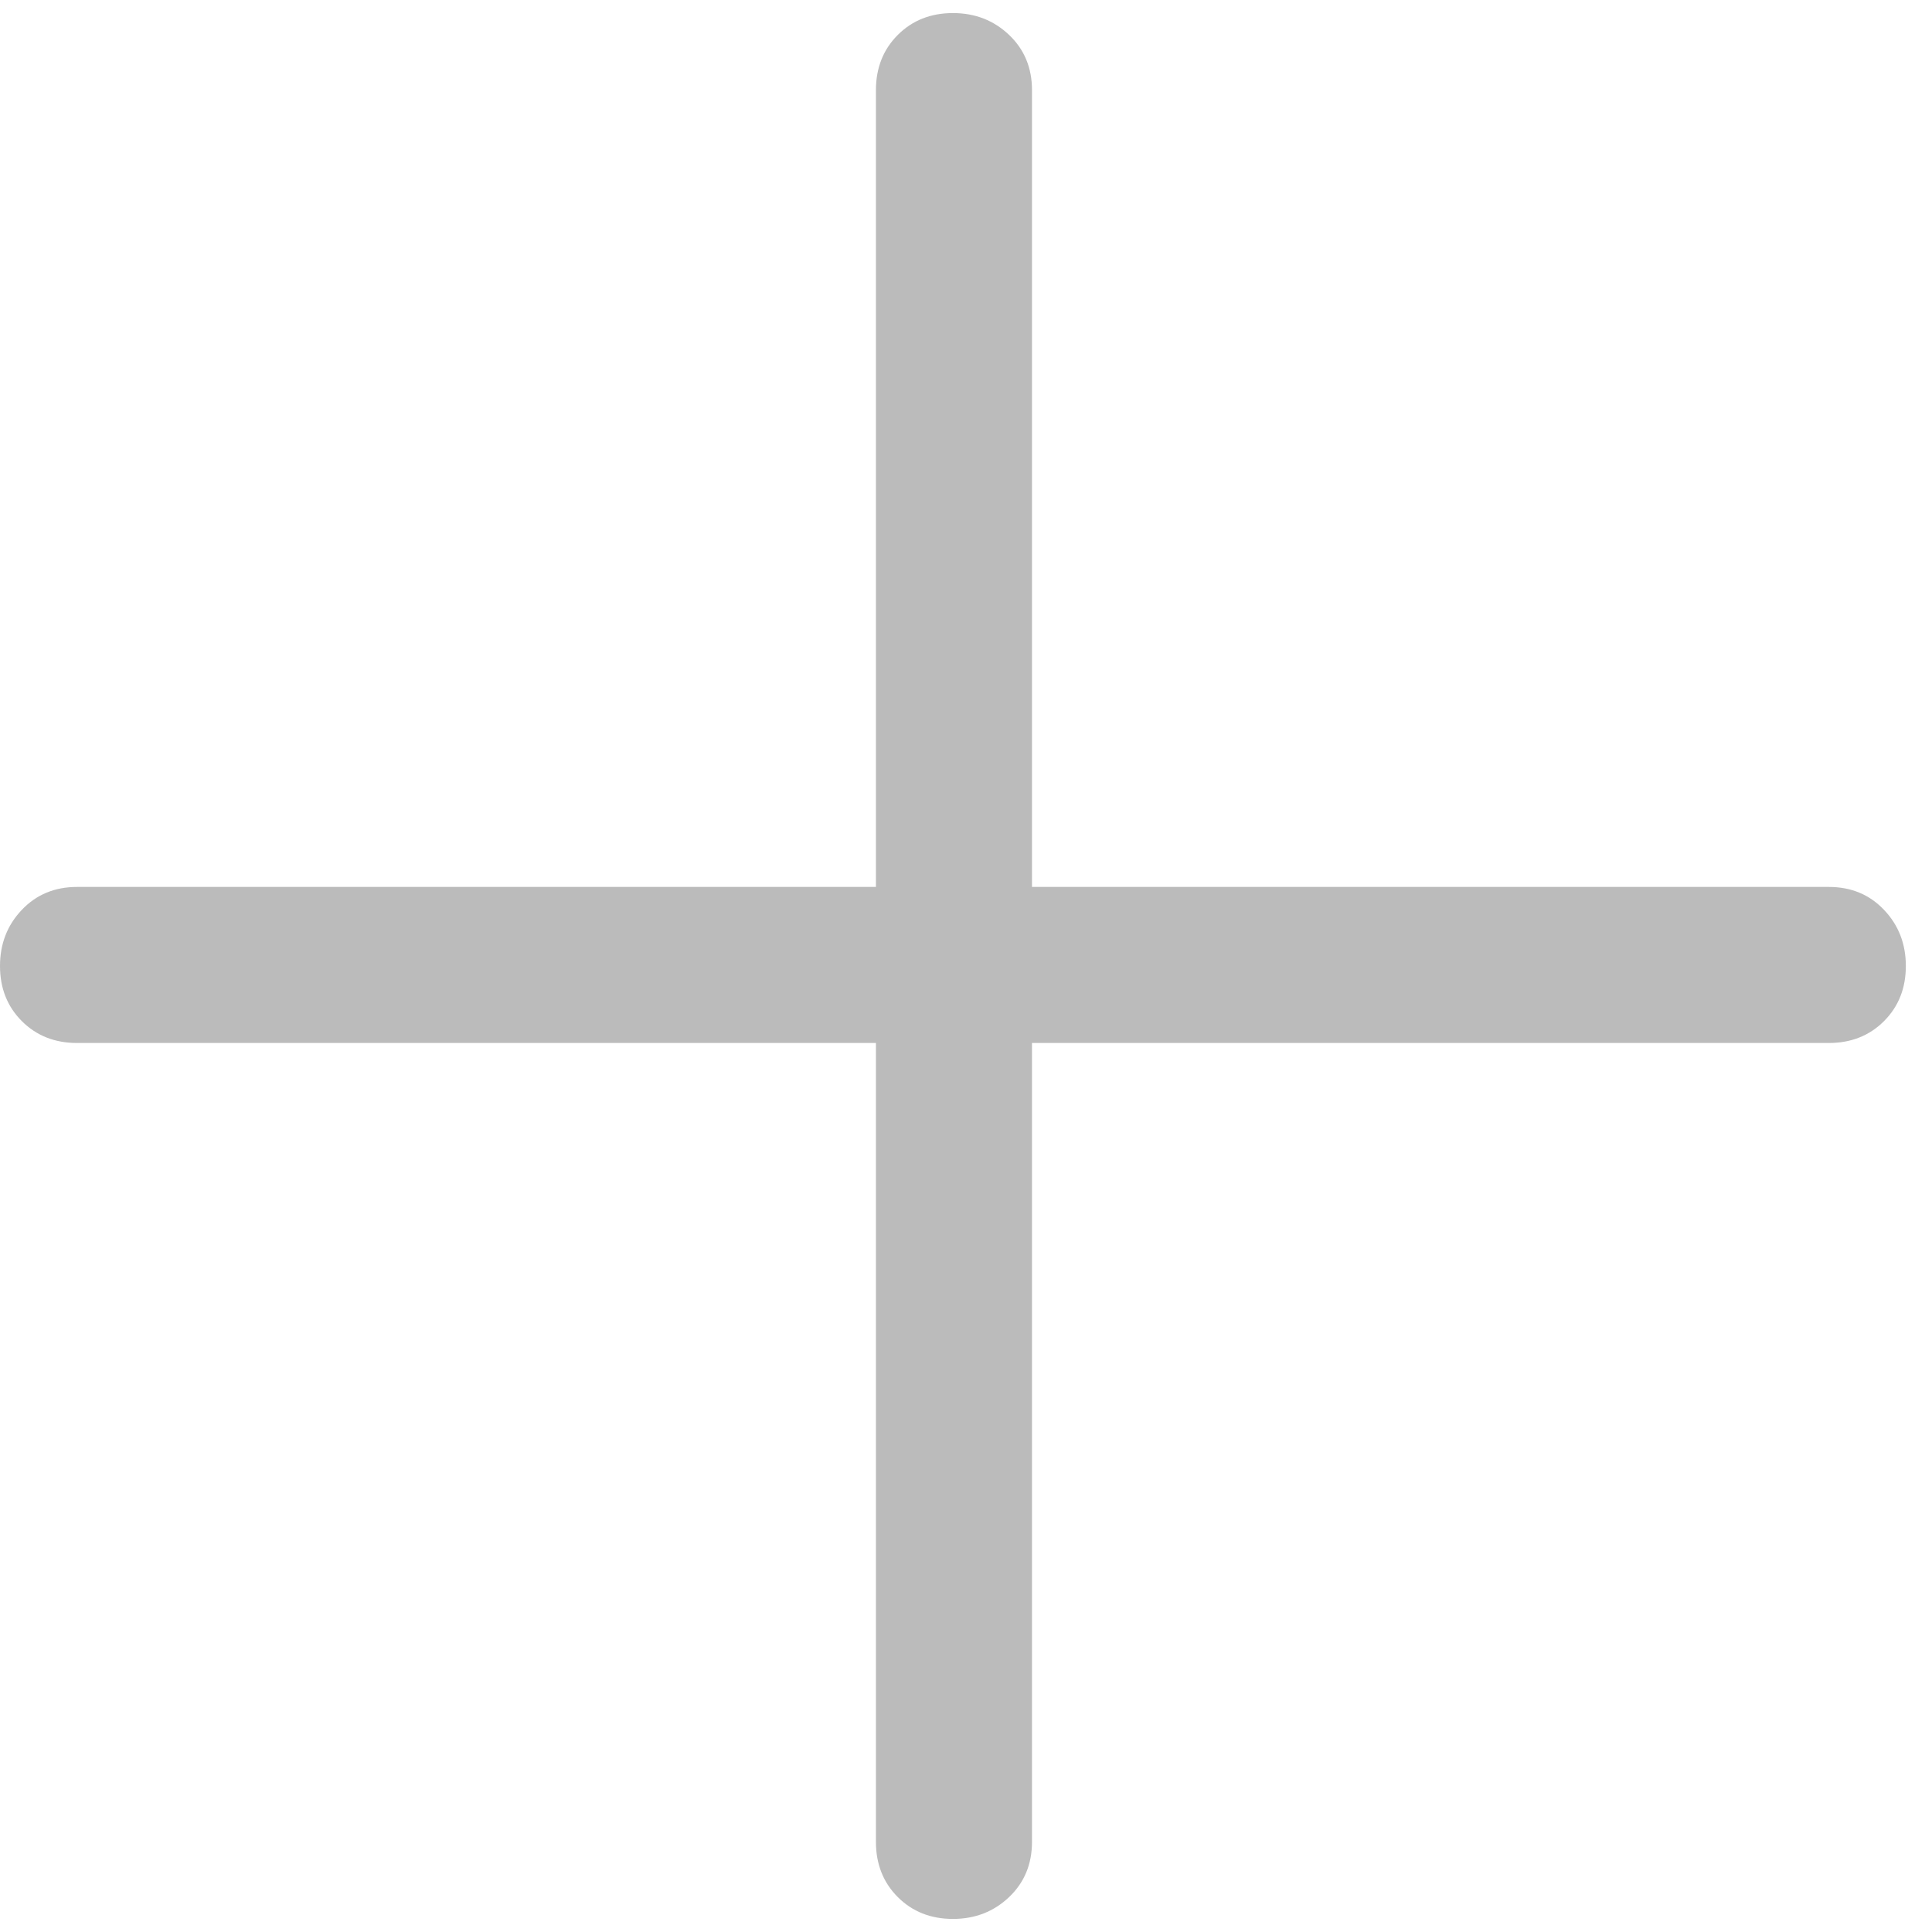
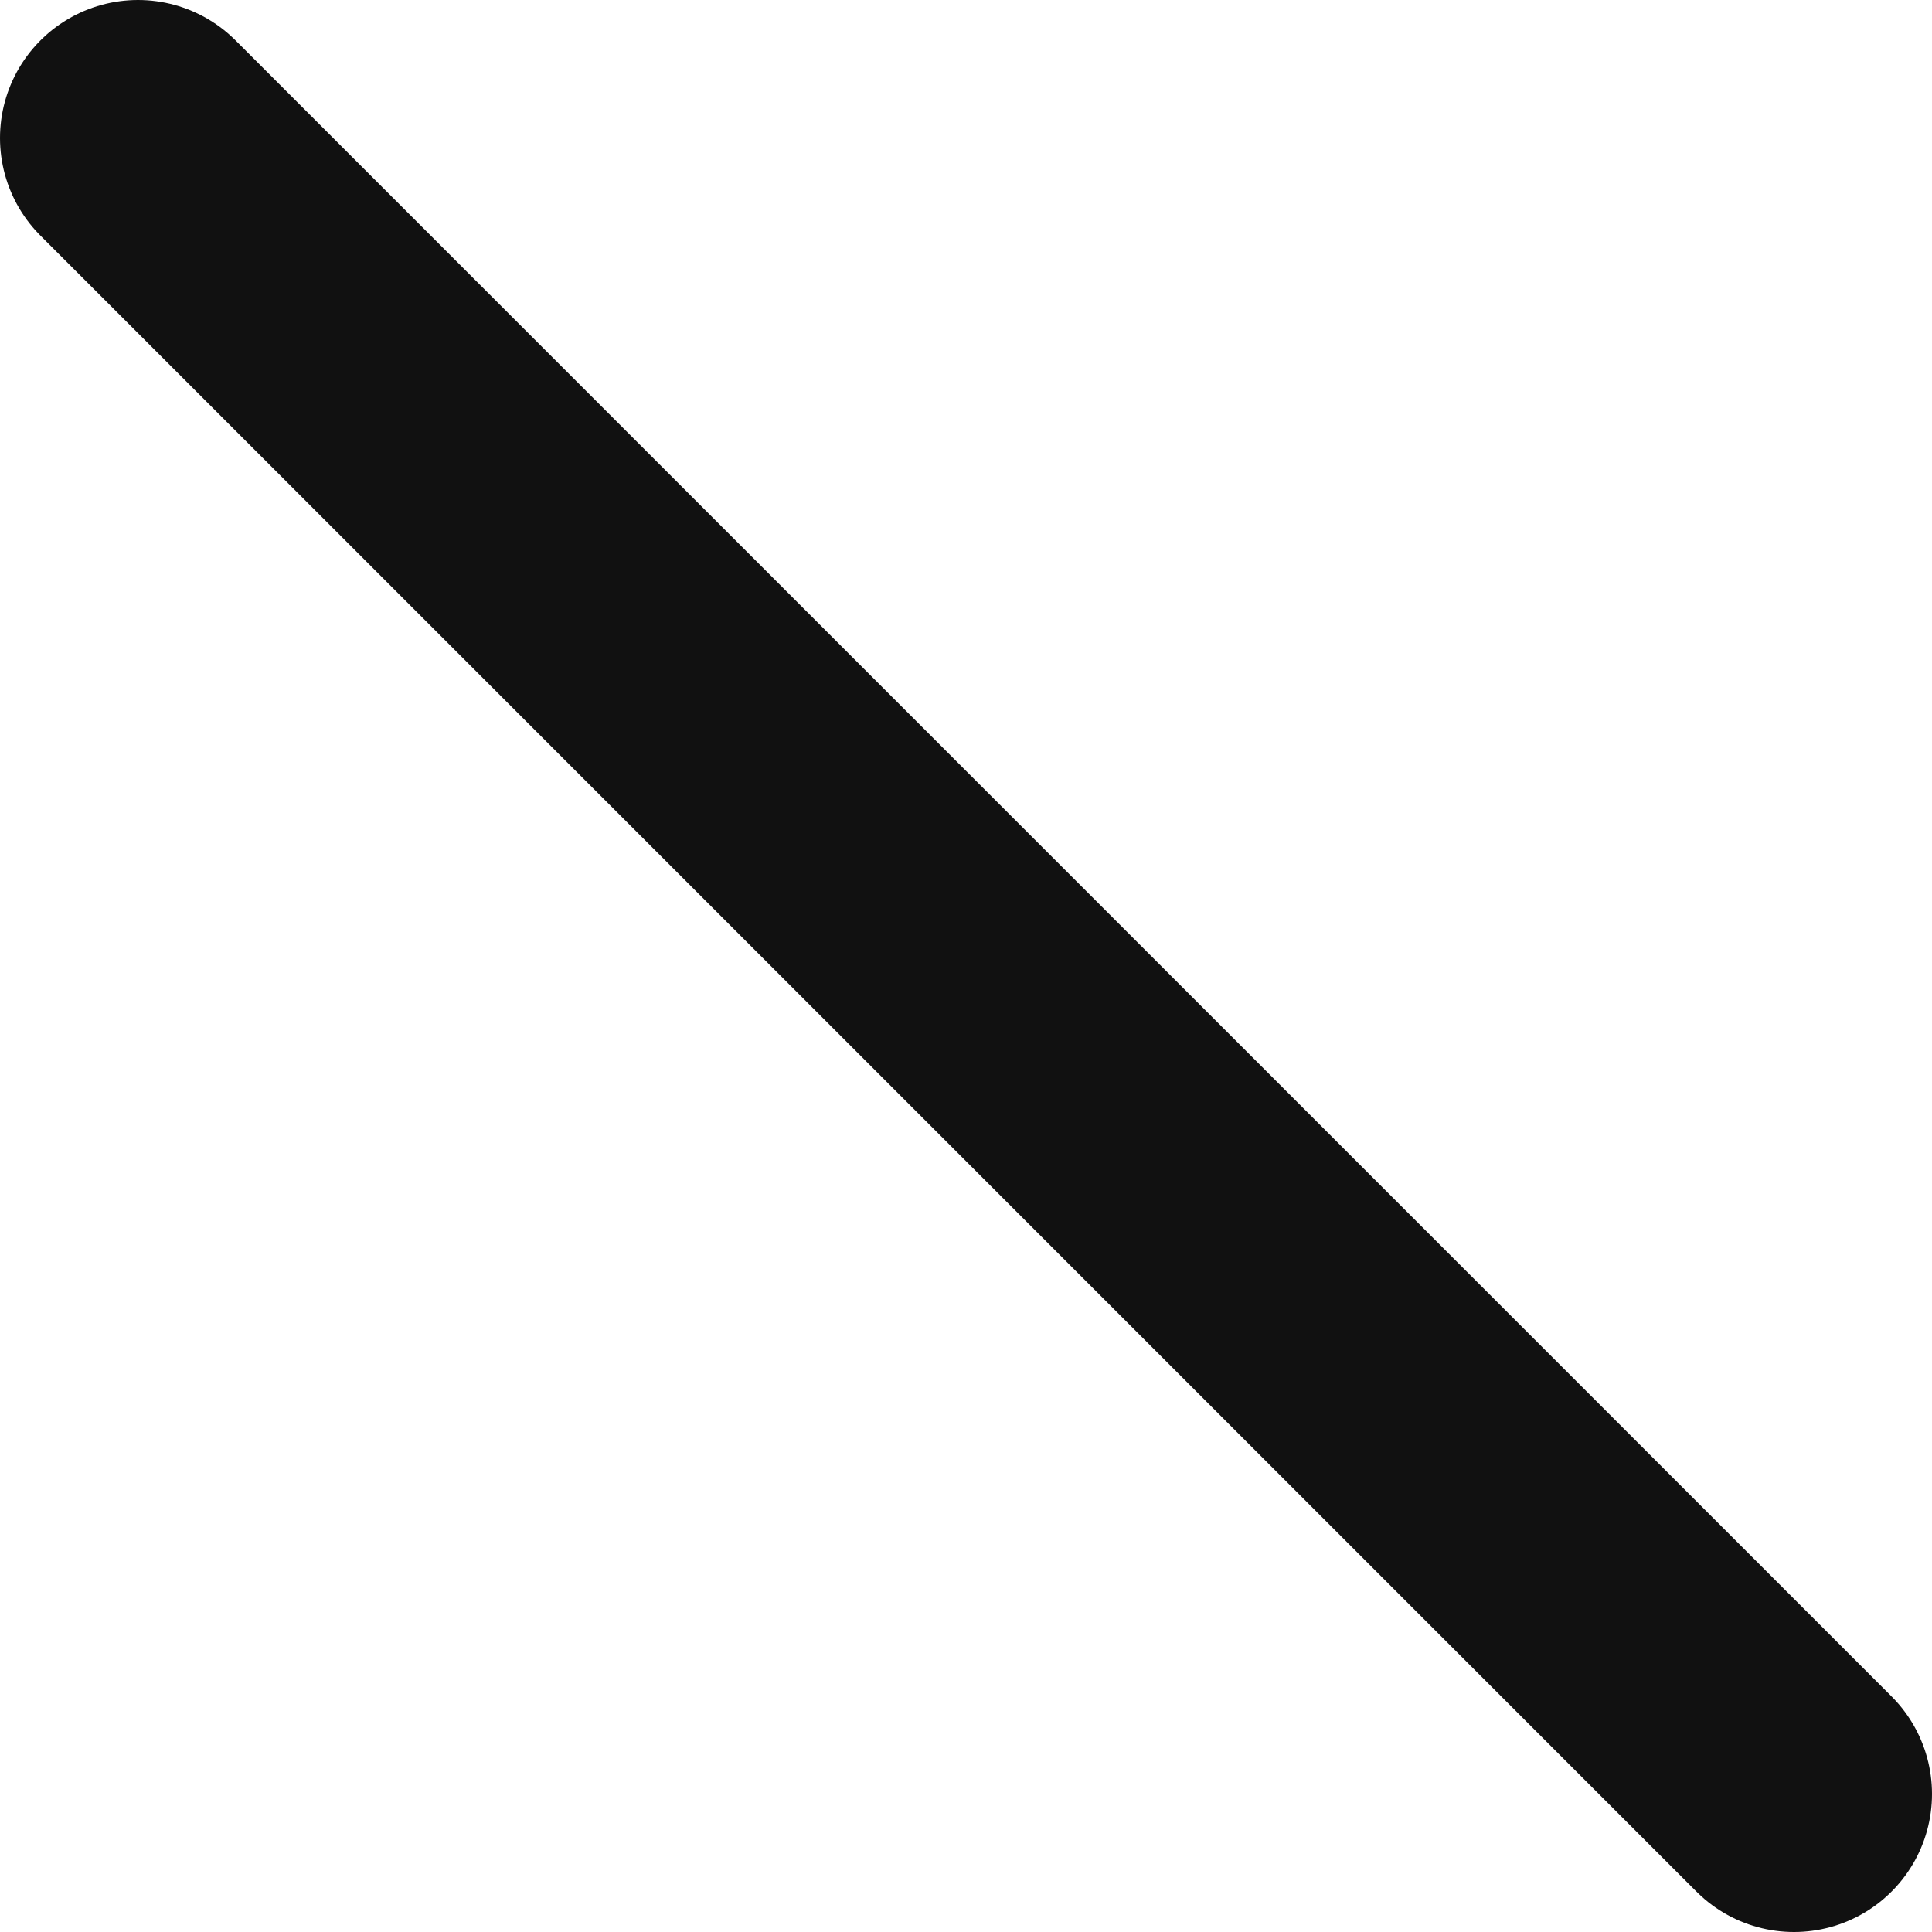
- <svg xmlns="http://www.w3.org/2000/svg" width="13" height="13" viewBox="0 0 13 13" fill="none">
-   <path d="M6.944 12.394C6.944 12.543 6.893 12.667 6.79 12.765C6.687 12.863 6.561 12.912 6.412 12.912C6.263 12.912 6.139 12.863 6.041 12.765C5.943 12.667 5.894 12.543 5.894 12.394V7.018H0.518C0.369 7.018 0.245 6.969 0.147 6.871C0.049 6.773 0 6.649 0 6.5C0 6.351 0.049 6.225 0.147 6.122C0.245 6.019 0.369 5.968 0.518 5.968H5.894V0.606C5.894 0.457 5.943 0.333 6.041 0.235C6.139 0.137 6.263 0.088 6.412 0.088C6.561 0.088 6.687 0.137 6.79 0.235C6.893 0.333 6.944 0.457 6.944 0.606V5.968H12.306C12.455 5.968 12.579 6.019 12.677 6.122C12.775 6.225 12.824 6.351 12.824 6.5C12.824 6.649 12.775 6.773 12.677 6.871C12.579 6.969 12.455 7.018 12.306 7.018H6.944V12.394Z" fill="#BBBBBB" />
+ <svg xmlns="http://www.w3.org/2000/svg" width="14" height="14" viewBox="0 0 14 14" fill="none">
+   <path d="M1 1L13 13" stroke="#111111" stroke-width="2" stroke-linecap="round" stroke-linejoin="round" />
</svg>
